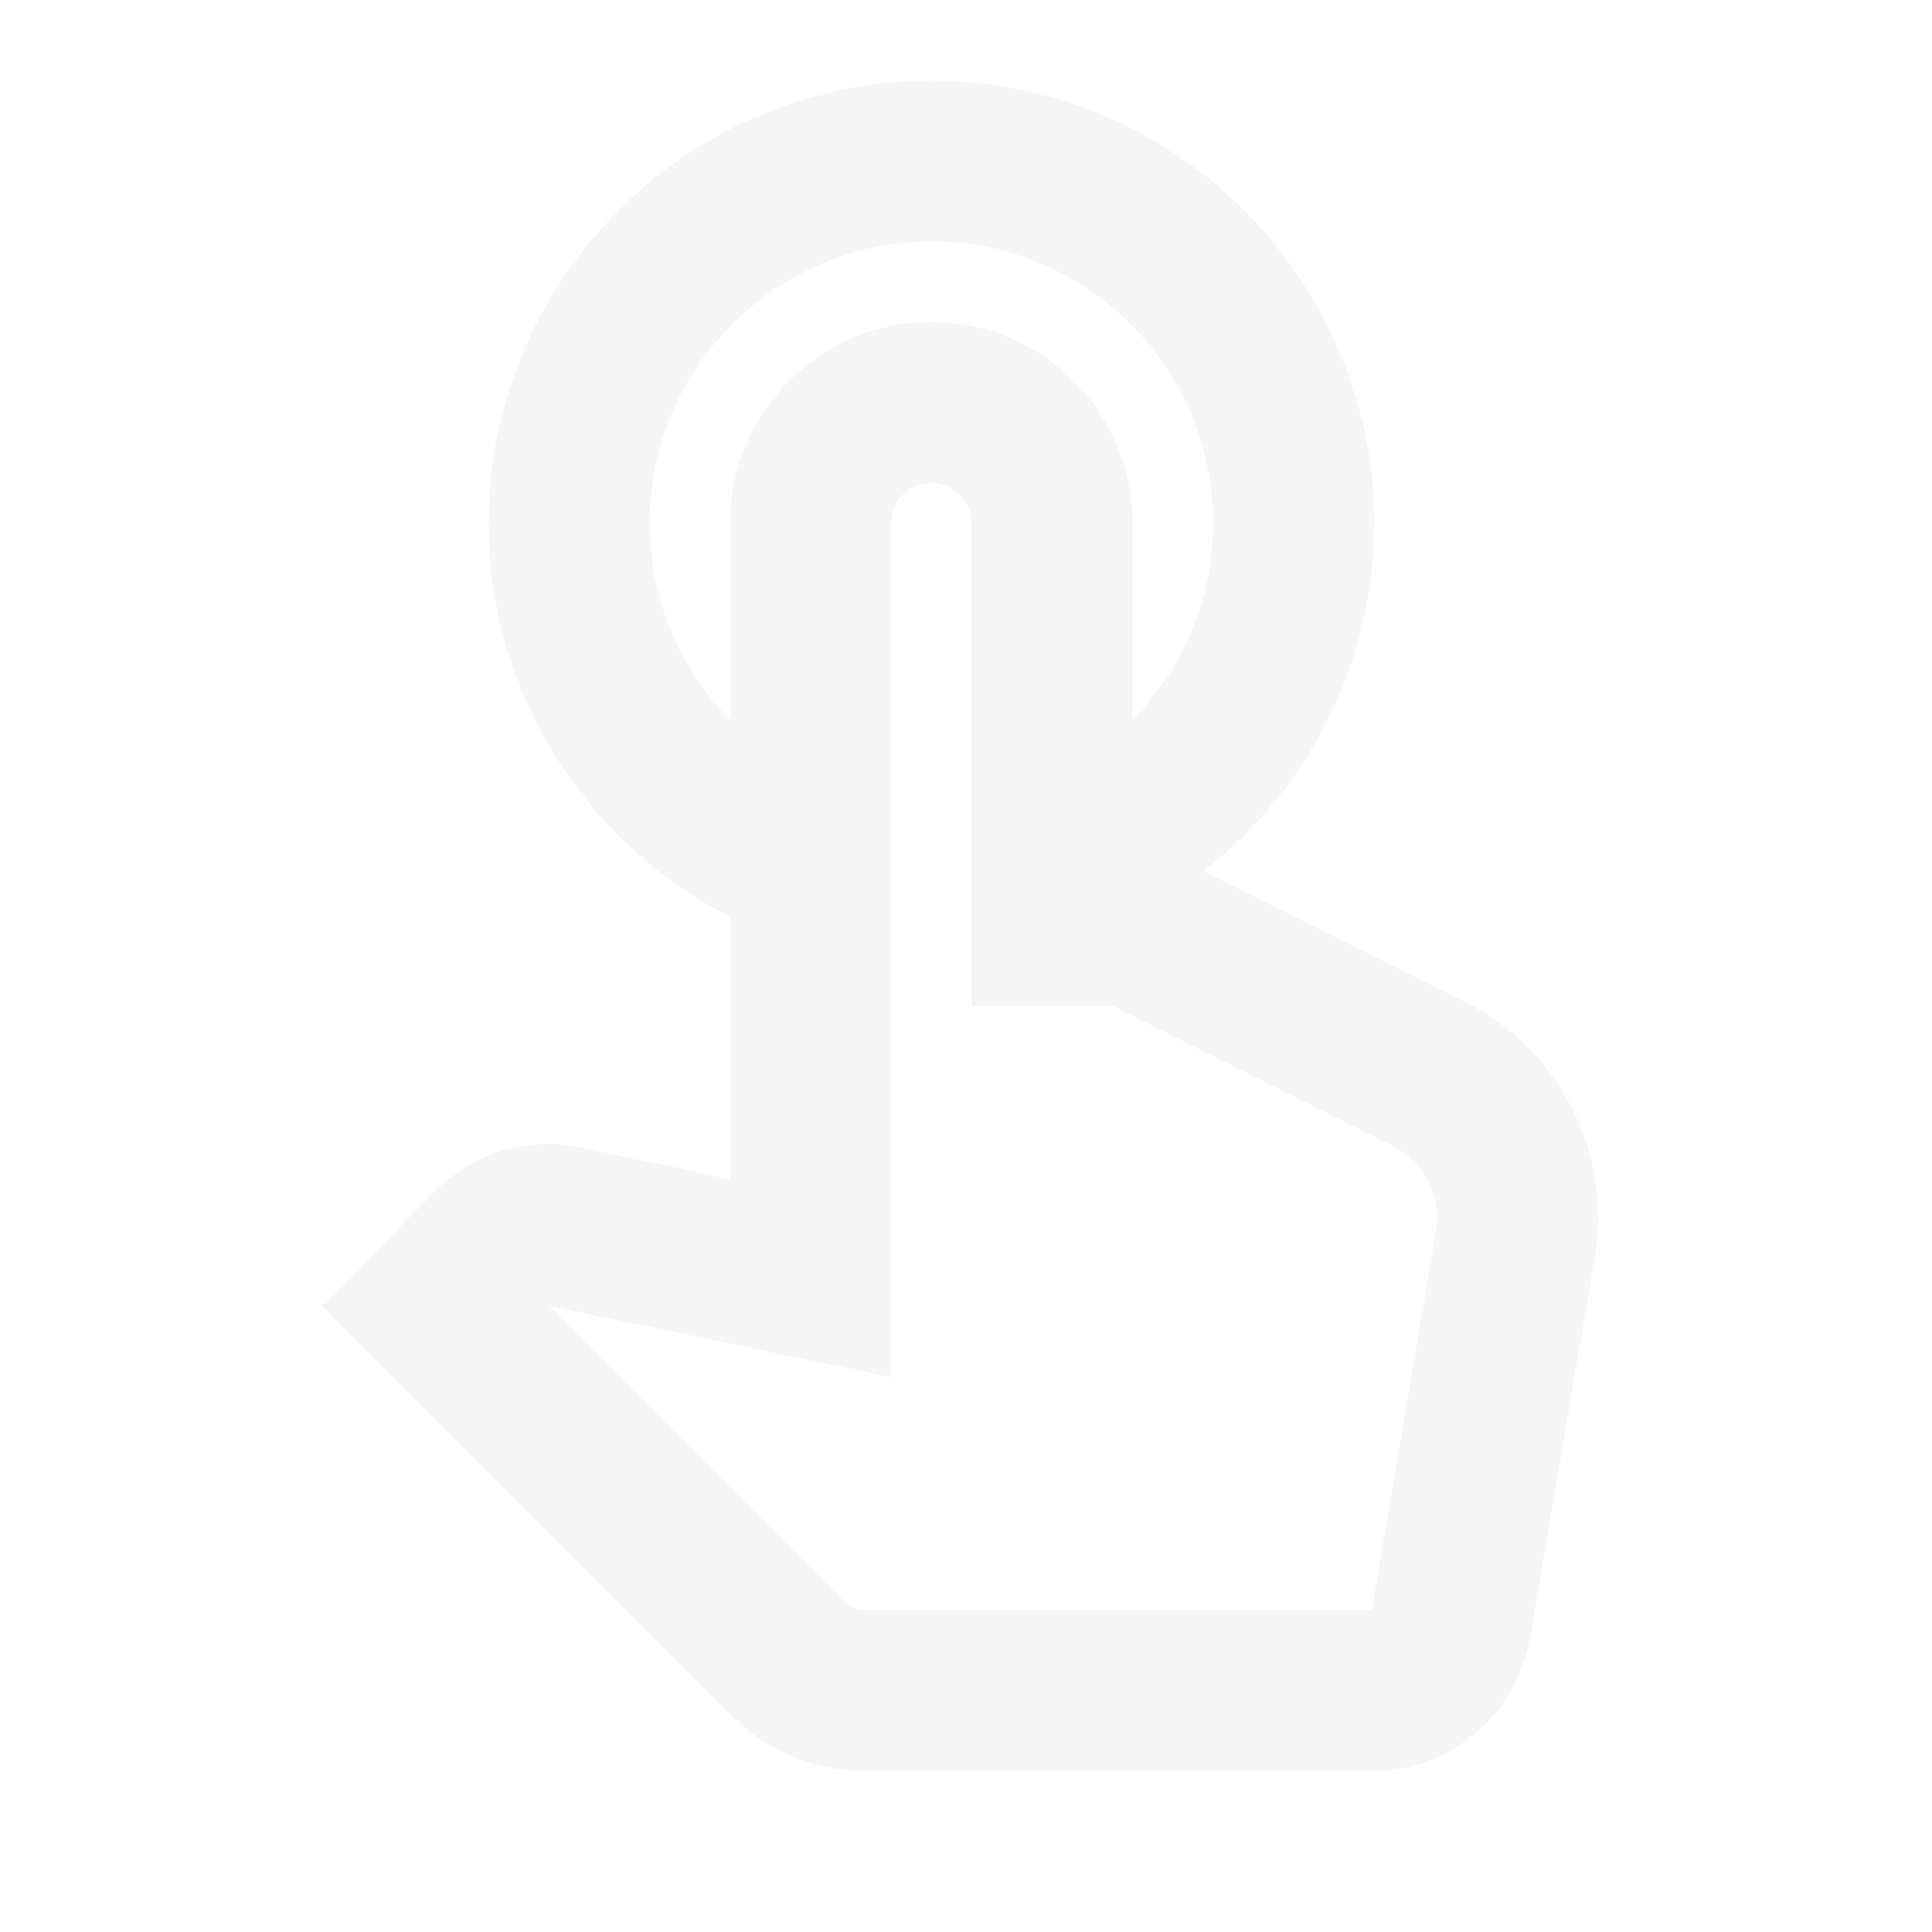
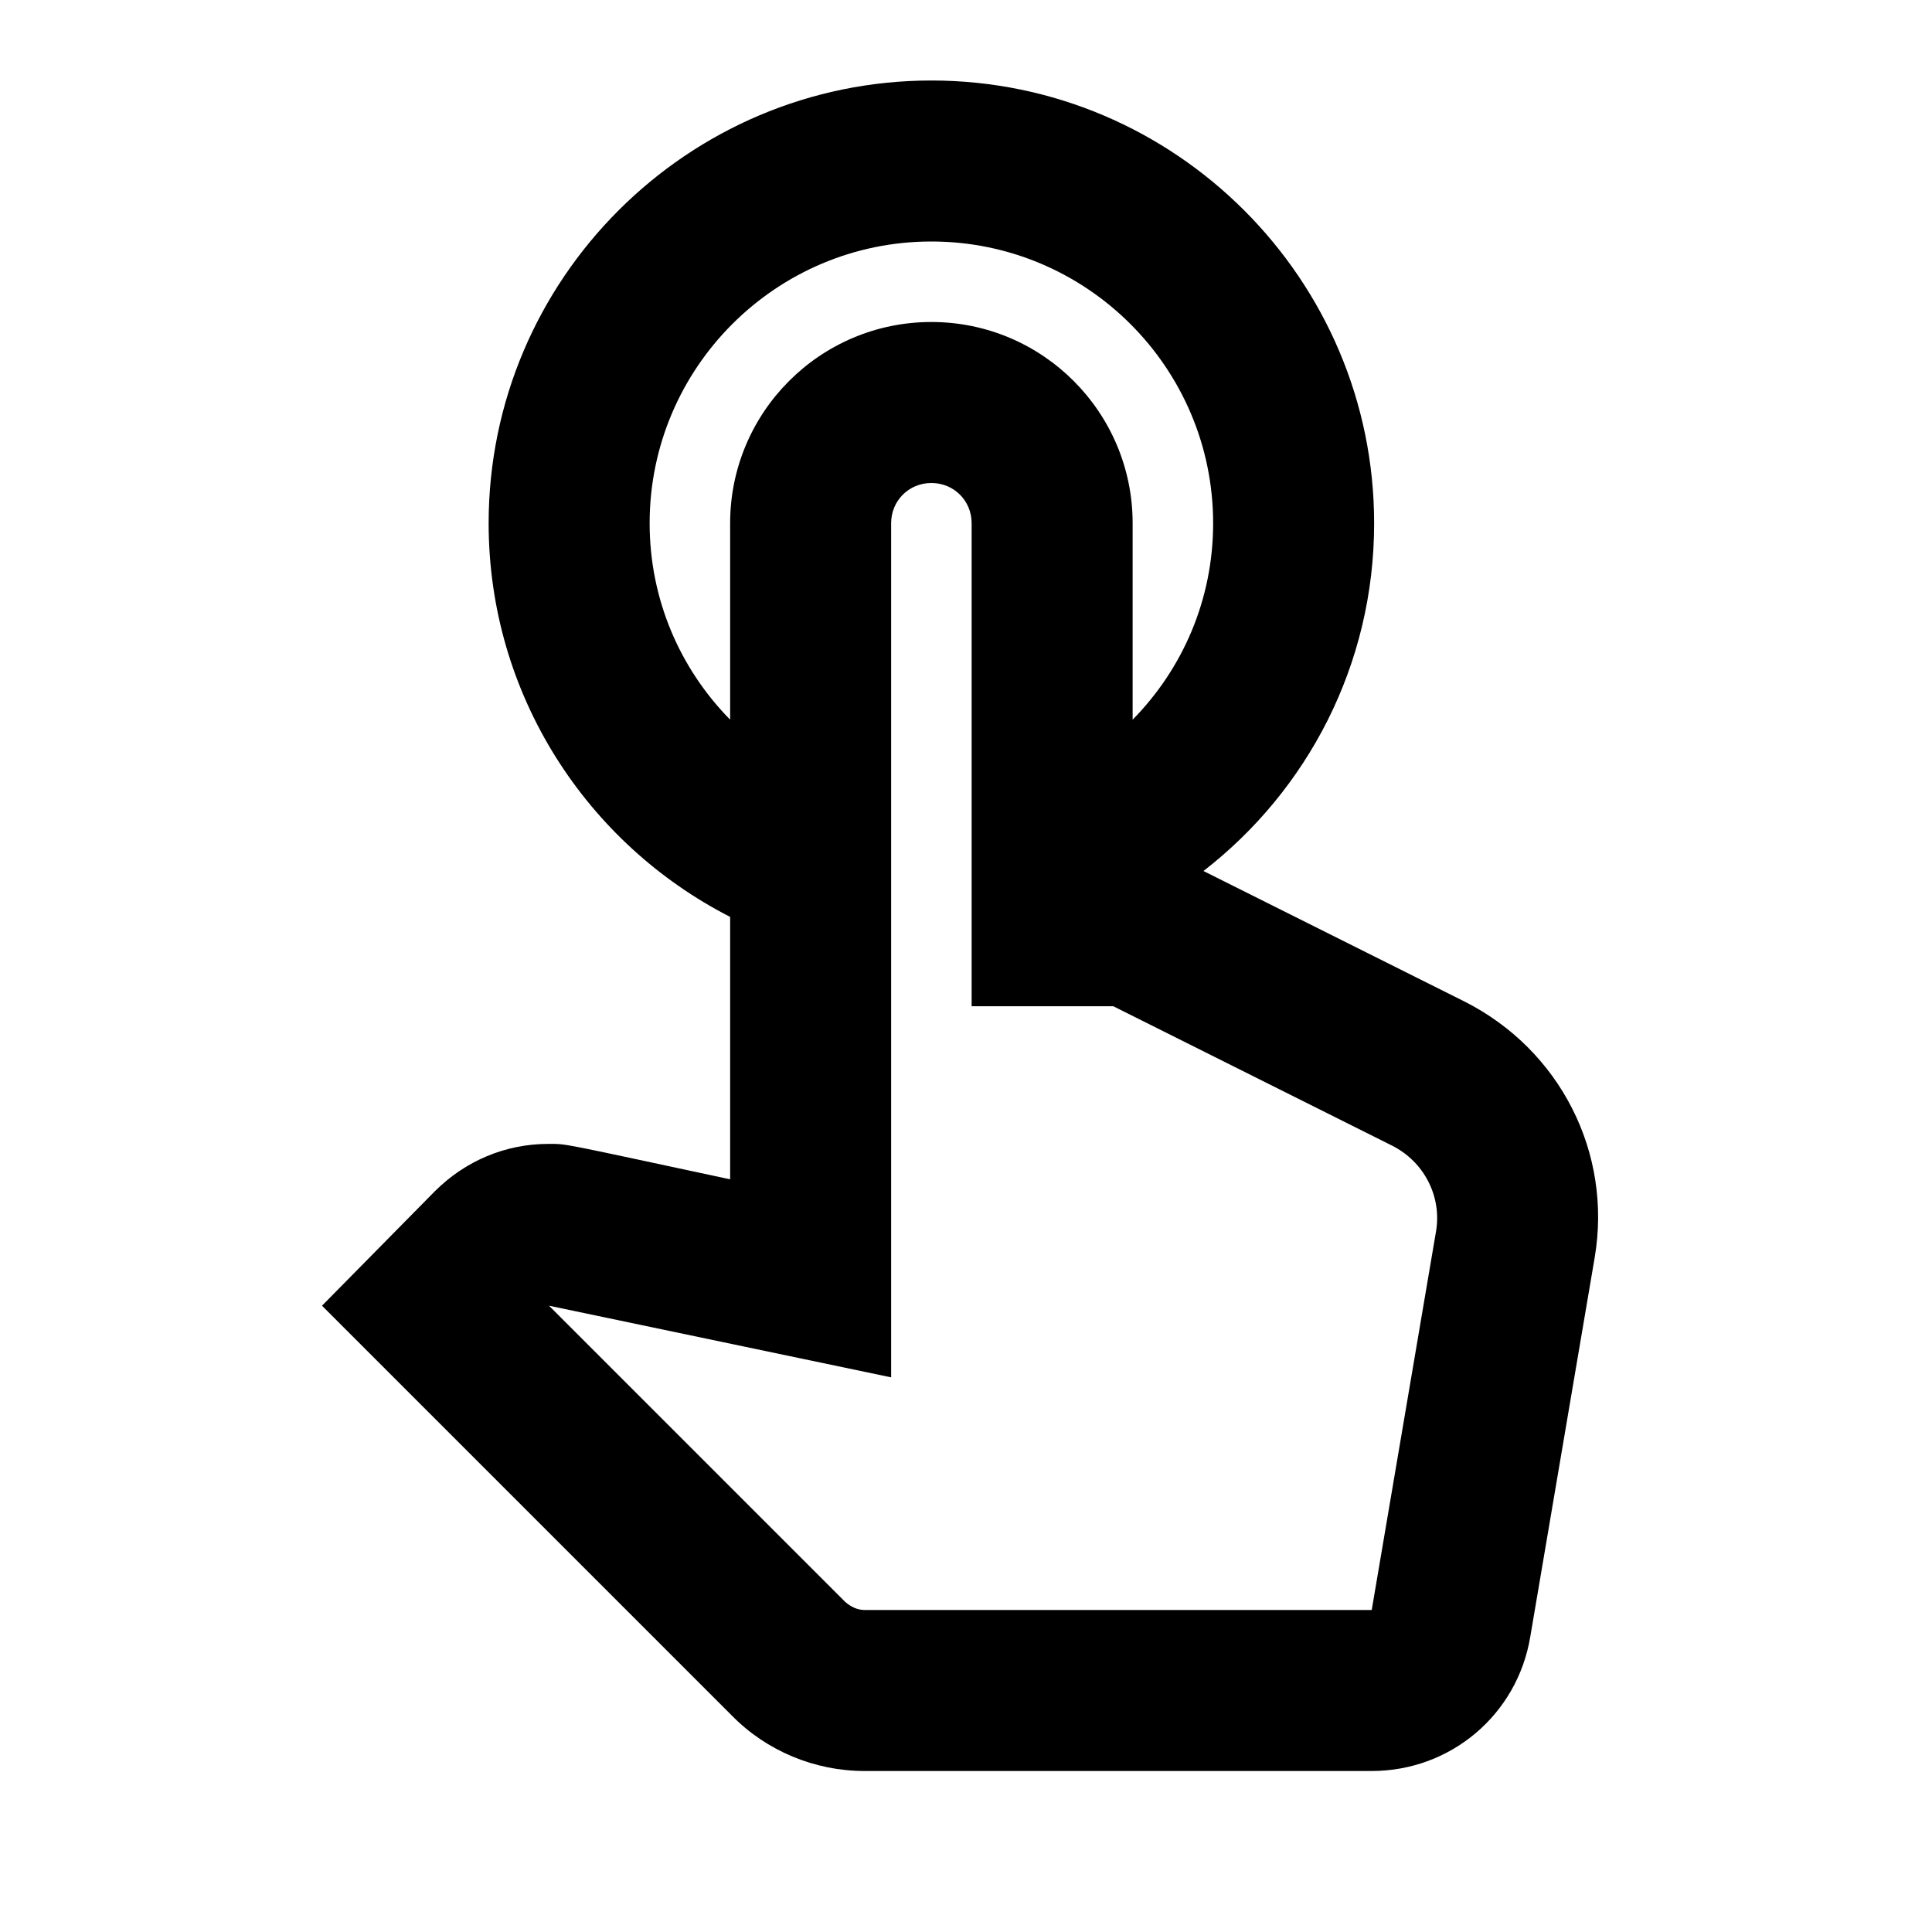
<svg xmlns="http://www.w3.org/2000/svg" enable-background="new 0 0 24 24" height="24" viewBox="0 0 24 24" width="24">
  <g>
    <rect fill="none" height="24" width="24" />
  </g>
  <g>
    <g>
-       <path fill="whitesmoke" d="M18.19,12.44l-3.24-1.62c1.29-1,2.12-2.56,2.12-4.32c0-3.03-2.47-5.5-5.5-5.5s-5.5,2.47-5.5,5.5c0,2.13,1.22,3.98,3,4.89 v3.26c-2.15-0.46-2.02-0.44-2.26-0.44c-0.53,0-1.03,0.21-1.41,0.59L4,16.22l5.09,5.09C9.52,21.75,10.12,22,10.74,22h6.3 c0.98,0,1.81-0.7,1.97-1.67l0.8-4.71C20.03,14.32,19.38,13.04,18.19,12.44z M17.84,15.29L17.04,20h-6.3 c-0.09,0-0.17-0.04-0.24-0.1l-3.68-3.68l4.25,0.89V6.5c0-0.28,0.22-0.5,0.5-0.5c0.28,0,0.5,0.22,0.5,0.5v6h1.76l3.46,1.73 C17.69,14.43,17.91,14.86,17.84,15.29z M8.07,6.5c0-1.93,1.57-3.5,3.5-3.5s3.5,1.57,3.5,3.5c0,0.95-0.38,1.81-1,2.44V6.5 c0-1.38-1.12-2.5-2.5-2.5c-1.38,0-2.5,1.12-2.5,2.5v2.44C8.45,8.31,8.07,7.45,8.07,6.5z" />
+       <path fill="currentColor" d="M18.19,12.44l-3.24-1.62c1.29-1,2.12-2.56,2.12-4.32c0-3.03-2.47-5.5-5.5-5.5s-5.5,2.47-5.5,5.5c0,2.13,1.22,3.98,3,4.89 v3.26c-2.15-0.46-2.02-0.44-2.26-0.44c-0.53,0-1.03,0.21-1.41,0.59L4,16.22l5.09,5.09C9.52,21.75,10.12,22,10.74,22h6.3 c0.98,0,1.81-0.7,1.97-1.67l0.8-4.71C20.03,14.32,19.38,13.04,18.19,12.44z M17.84,15.29L17.04,20h-6.3 c-0.09,0-0.17-0.04-0.24-0.1l-3.68-3.68l4.25,0.89V6.5c0-0.28,0.22-0.5,0.5-0.5c0.28,0,0.5,0.22,0.5,0.5v6h1.76l3.46,1.73 C17.69,14.43,17.91,14.86,17.84,15.29z M8.07,6.5c0-1.93,1.57-3.5,3.5-3.5s3.5,1.57,3.5,3.5c0,0.95-0.38,1.81-1,2.44V6.5 c0-1.38-1.12-2.5-2.5-2.5c-1.38,0-2.5,1.12-2.5,2.5v2.44C8.45,8.31,8.07,7.45,8.07,6.5z" />
    </g>
  </g>
</svg>
